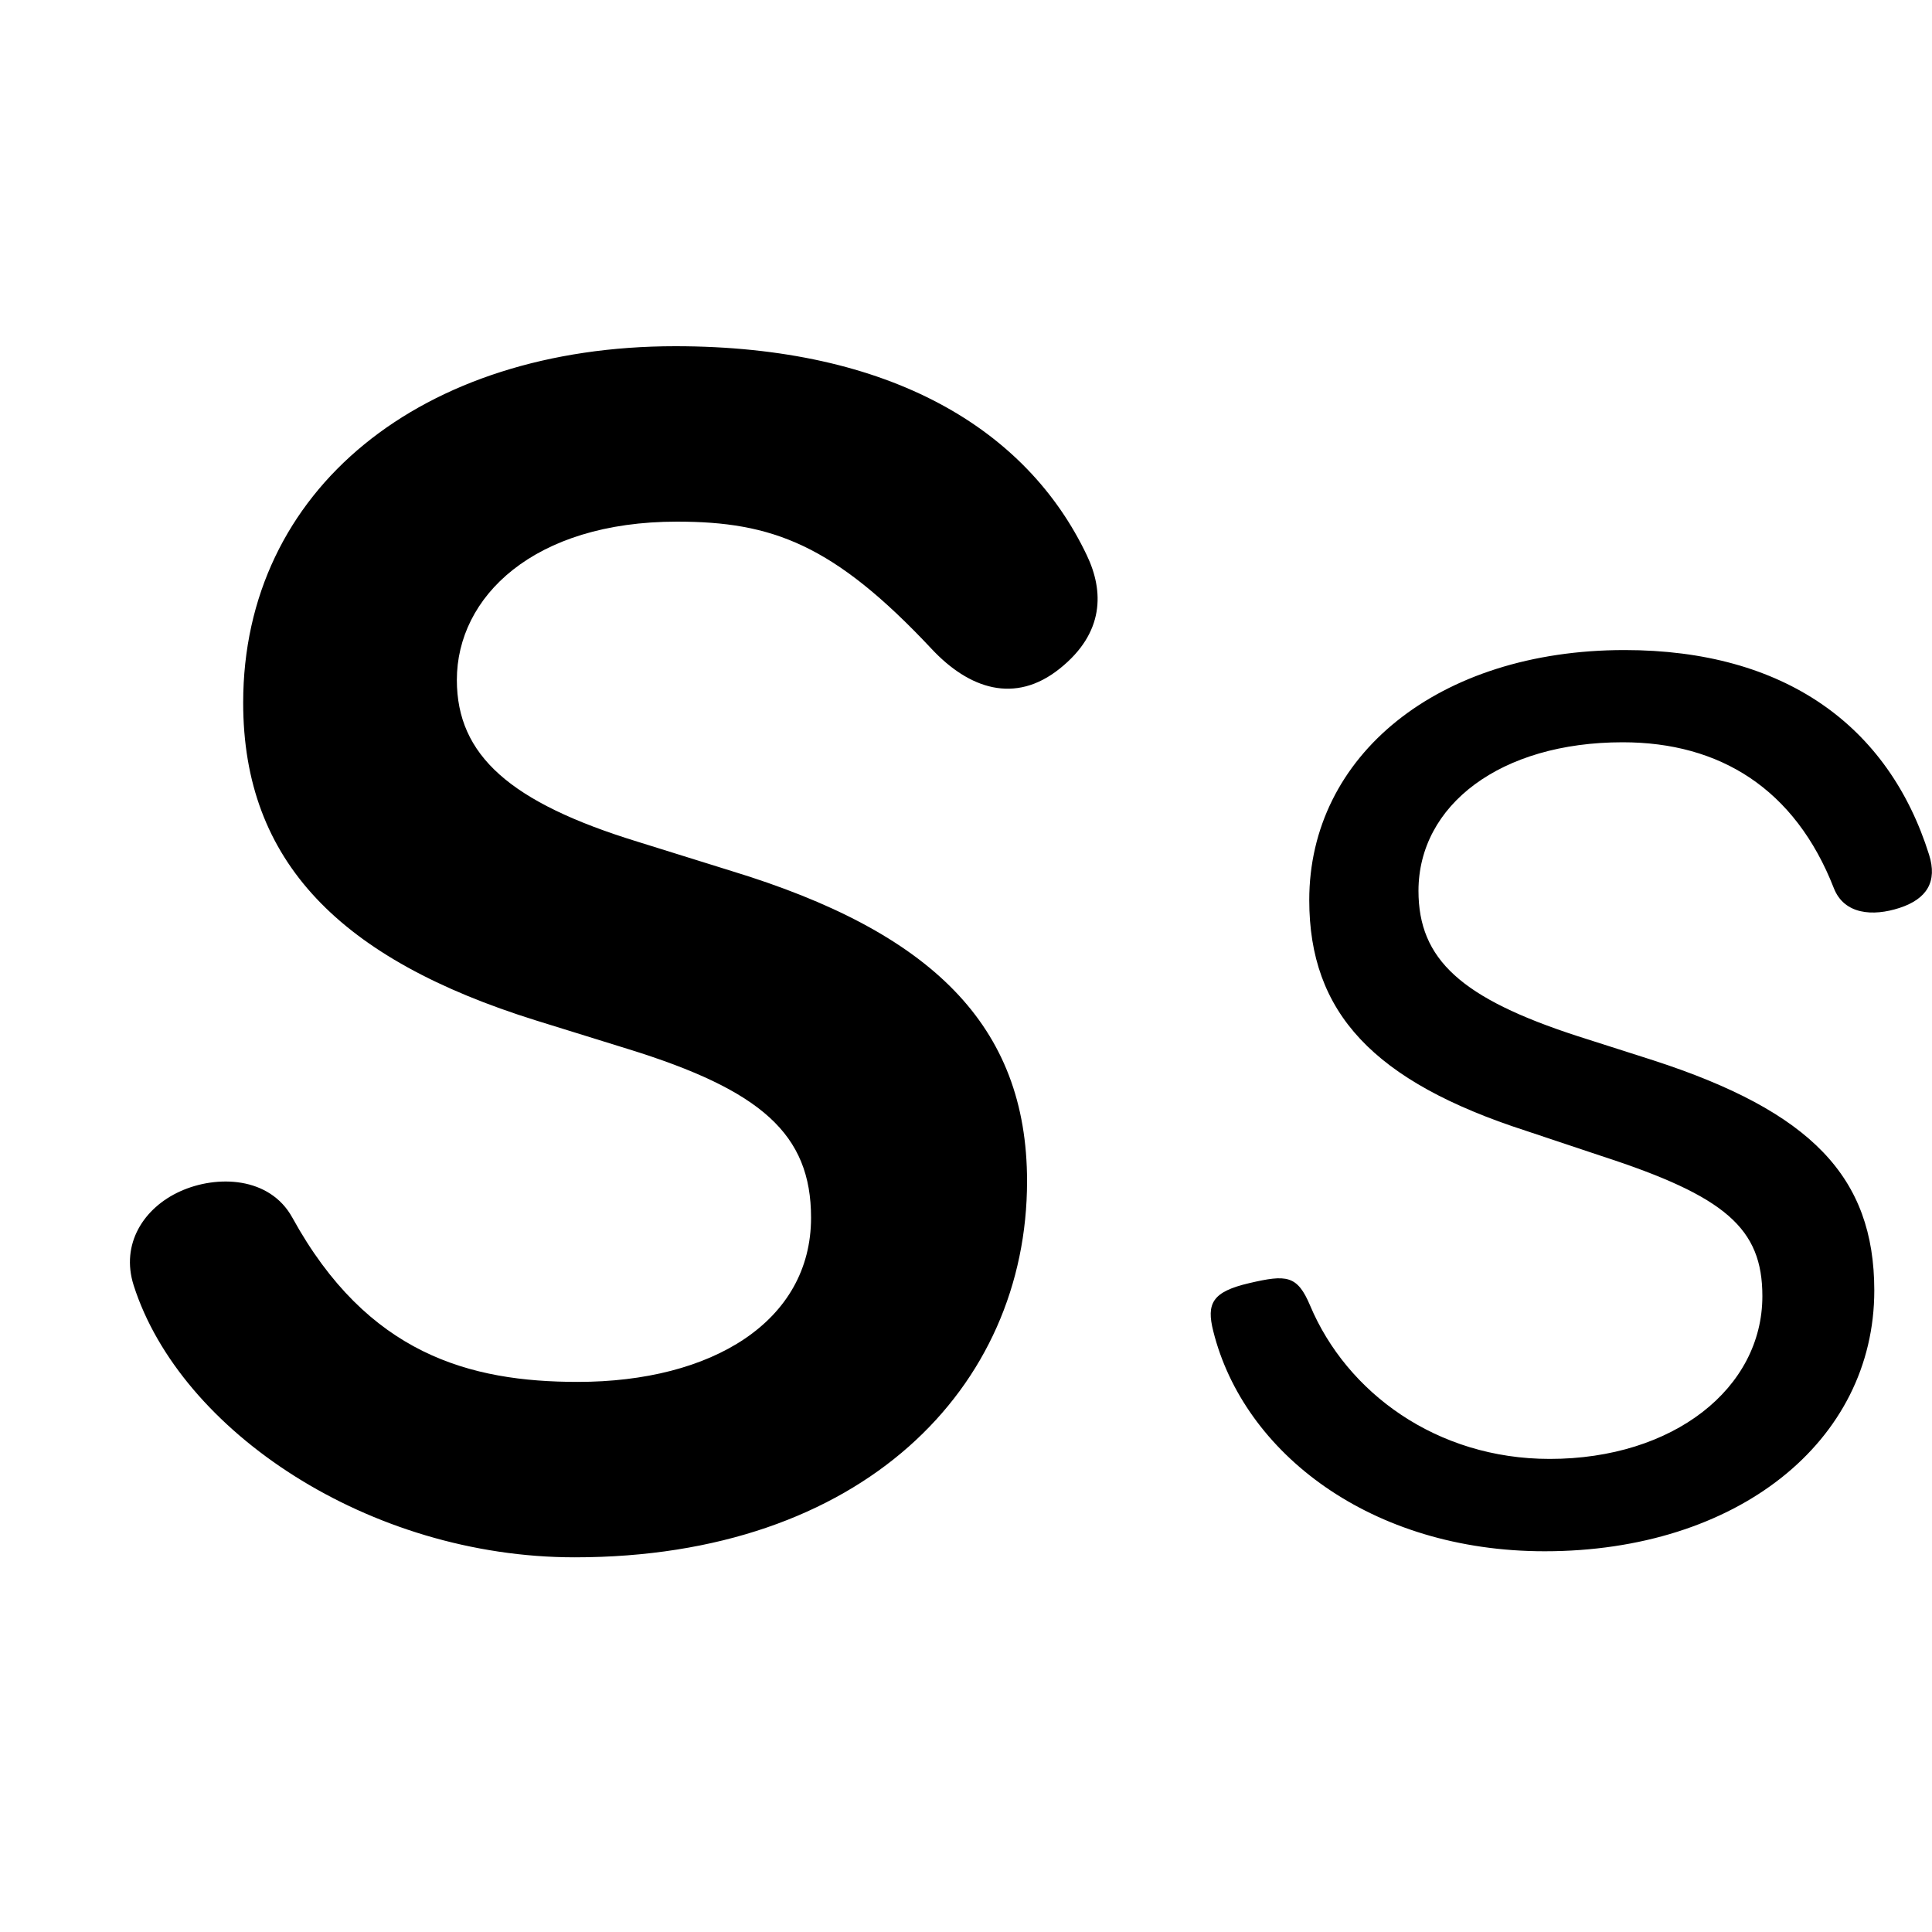
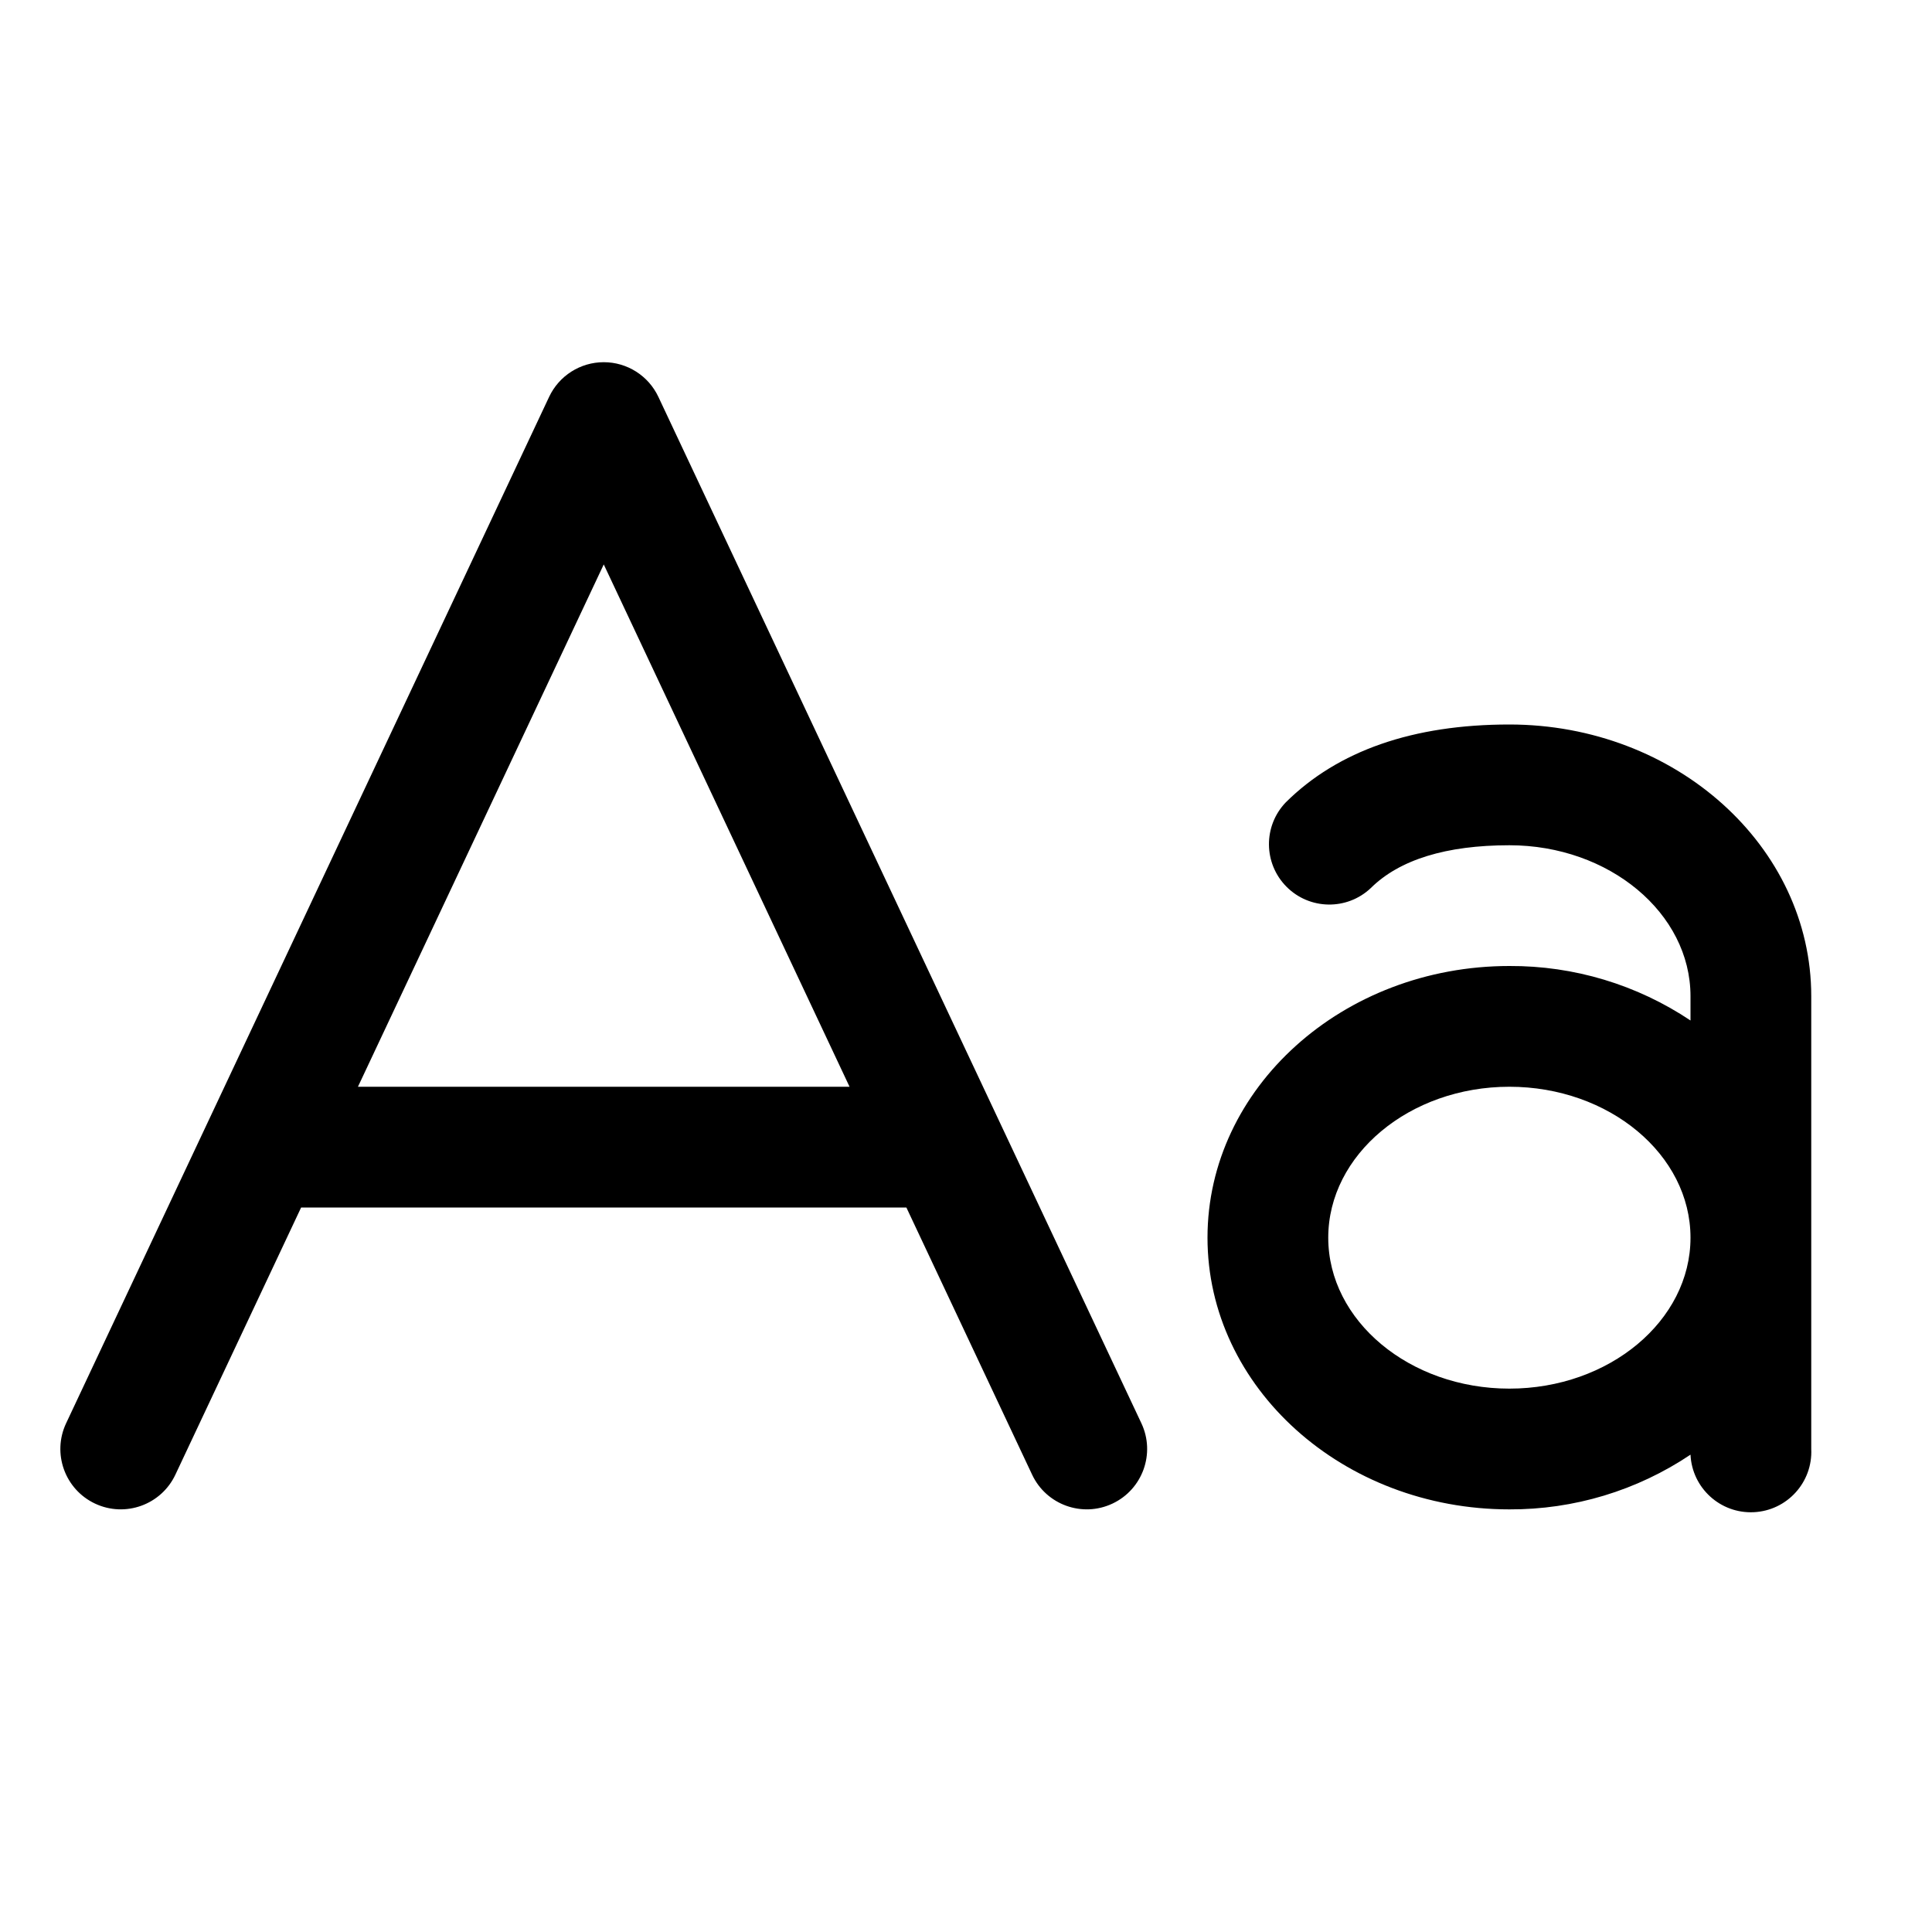
- <svg xmlns="http://www.w3.org/2000/svg" width="15" height="15" viewBox="0 0 15 15" fill="none">
-   <path d="M5.243 2.688C6.917 2.688 7.974 3.335 8.438 4.311C8.571 4.589 8.576 4.913 8.228 5.191C7.88 5.47 7.523 5.348 7.233 5.038C6.472 4.226 5.995 4.05 5.256 4.05C4.14 4.05 3.547 4.636 3.547 5.279C3.547 5.866 3.963 6.231 4.947 6.534L5.678 6.762C7.23 7.235 7.974 7.96 7.974 9.171C7.974 10.773 6.694 12.091 4.462 12.091C2.866 12.091 1.4 11.113 1.038 9.98C0.935 9.658 1.116 9.377 1.4 9.249C1.684 9.121 2.094 9.134 2.27 9.454C2.853 10.514 3.646 10.729 4.486 10.729C5.527 10.729 6.297 10.261 6.297 9.454C6.297 8.805 5.911 8.464 4.871 8.143L4.159 7.922C2.645 7.449 1.888 6.692 1.888 5.456C1.888 3.798 3.276 2.688 5.243 2.688ZM12.613 5.047C13.855 5.047 14.662 5.634 14.977 6.635C15.044 6.846 14.959 6.98 14.748 7.049C14.54 7.117 14.318 7.1 14.238 6.896C13.936 6.123 13.352 5.763 12.599 5.763C11.647 5.763 11.014 6.252 11.013 6.916C11.013 7.45 11.346 7.751 12.247 8.044L12.835 8.232C14.062 8.63 14.551 9.138 14.552 10.018C14.552 11.197 13.481 12.044 11.993 12.044C10.644 12.044 9.656 11.281 9.42 10.336C9.365 10.119 9.412 10.029 9.7 9.962C9.988 9.895 10.072 9.899 10.172 10.137C10.456 10.811 11.153 11.327 12.032 11.327C12.991 11.327 13.683 10.78 13.683 10.063C13.683 9.536 13.396 9.288 12.436 8.976L11.849 8.78C10.661 8.396 10.165 7.861 10.165 6.988C10.165 5.868 11.164 5.047 12.613 5.047Z" fill="currentColor" />
+ <svg xmlns="http://www.w3.org/2000/svg" width="32" height="32" fill="#000000" viewBox="0 0 256 256">
+   <path d="M87.24,52.59a8,8,0,0,0-14.48,0l-64,136a8,8,0,1,0,14.48,6.81L39.9,160h80.2l16.66,35.4a8,8,0,1,0,14.48-6.81ZM47.43,144,80,74.79,112.57,144ZM200,96c-12.76,0-22.73,3.47-29.63,10.32a8,8,0,0,0,11.26,11.36c3.8-3.77,10-5.68,18.37-5.68,13.23,0,24,9,24,20v3.22A42.76,42.76,0,0,0,200,128c-22.06,0-40,16.15-40,36s17.94,36,40,36a42.73,42.73,0,0,0,24-7.25,8,8,0,0,0,16-.75V132C240,112.15,222.06,96,200,96Zm0,88c-13.23,0-24-9-24-20s10.77-20,24-20,24,9,24,20S213.23,184,200,184Z" />
</svg>
